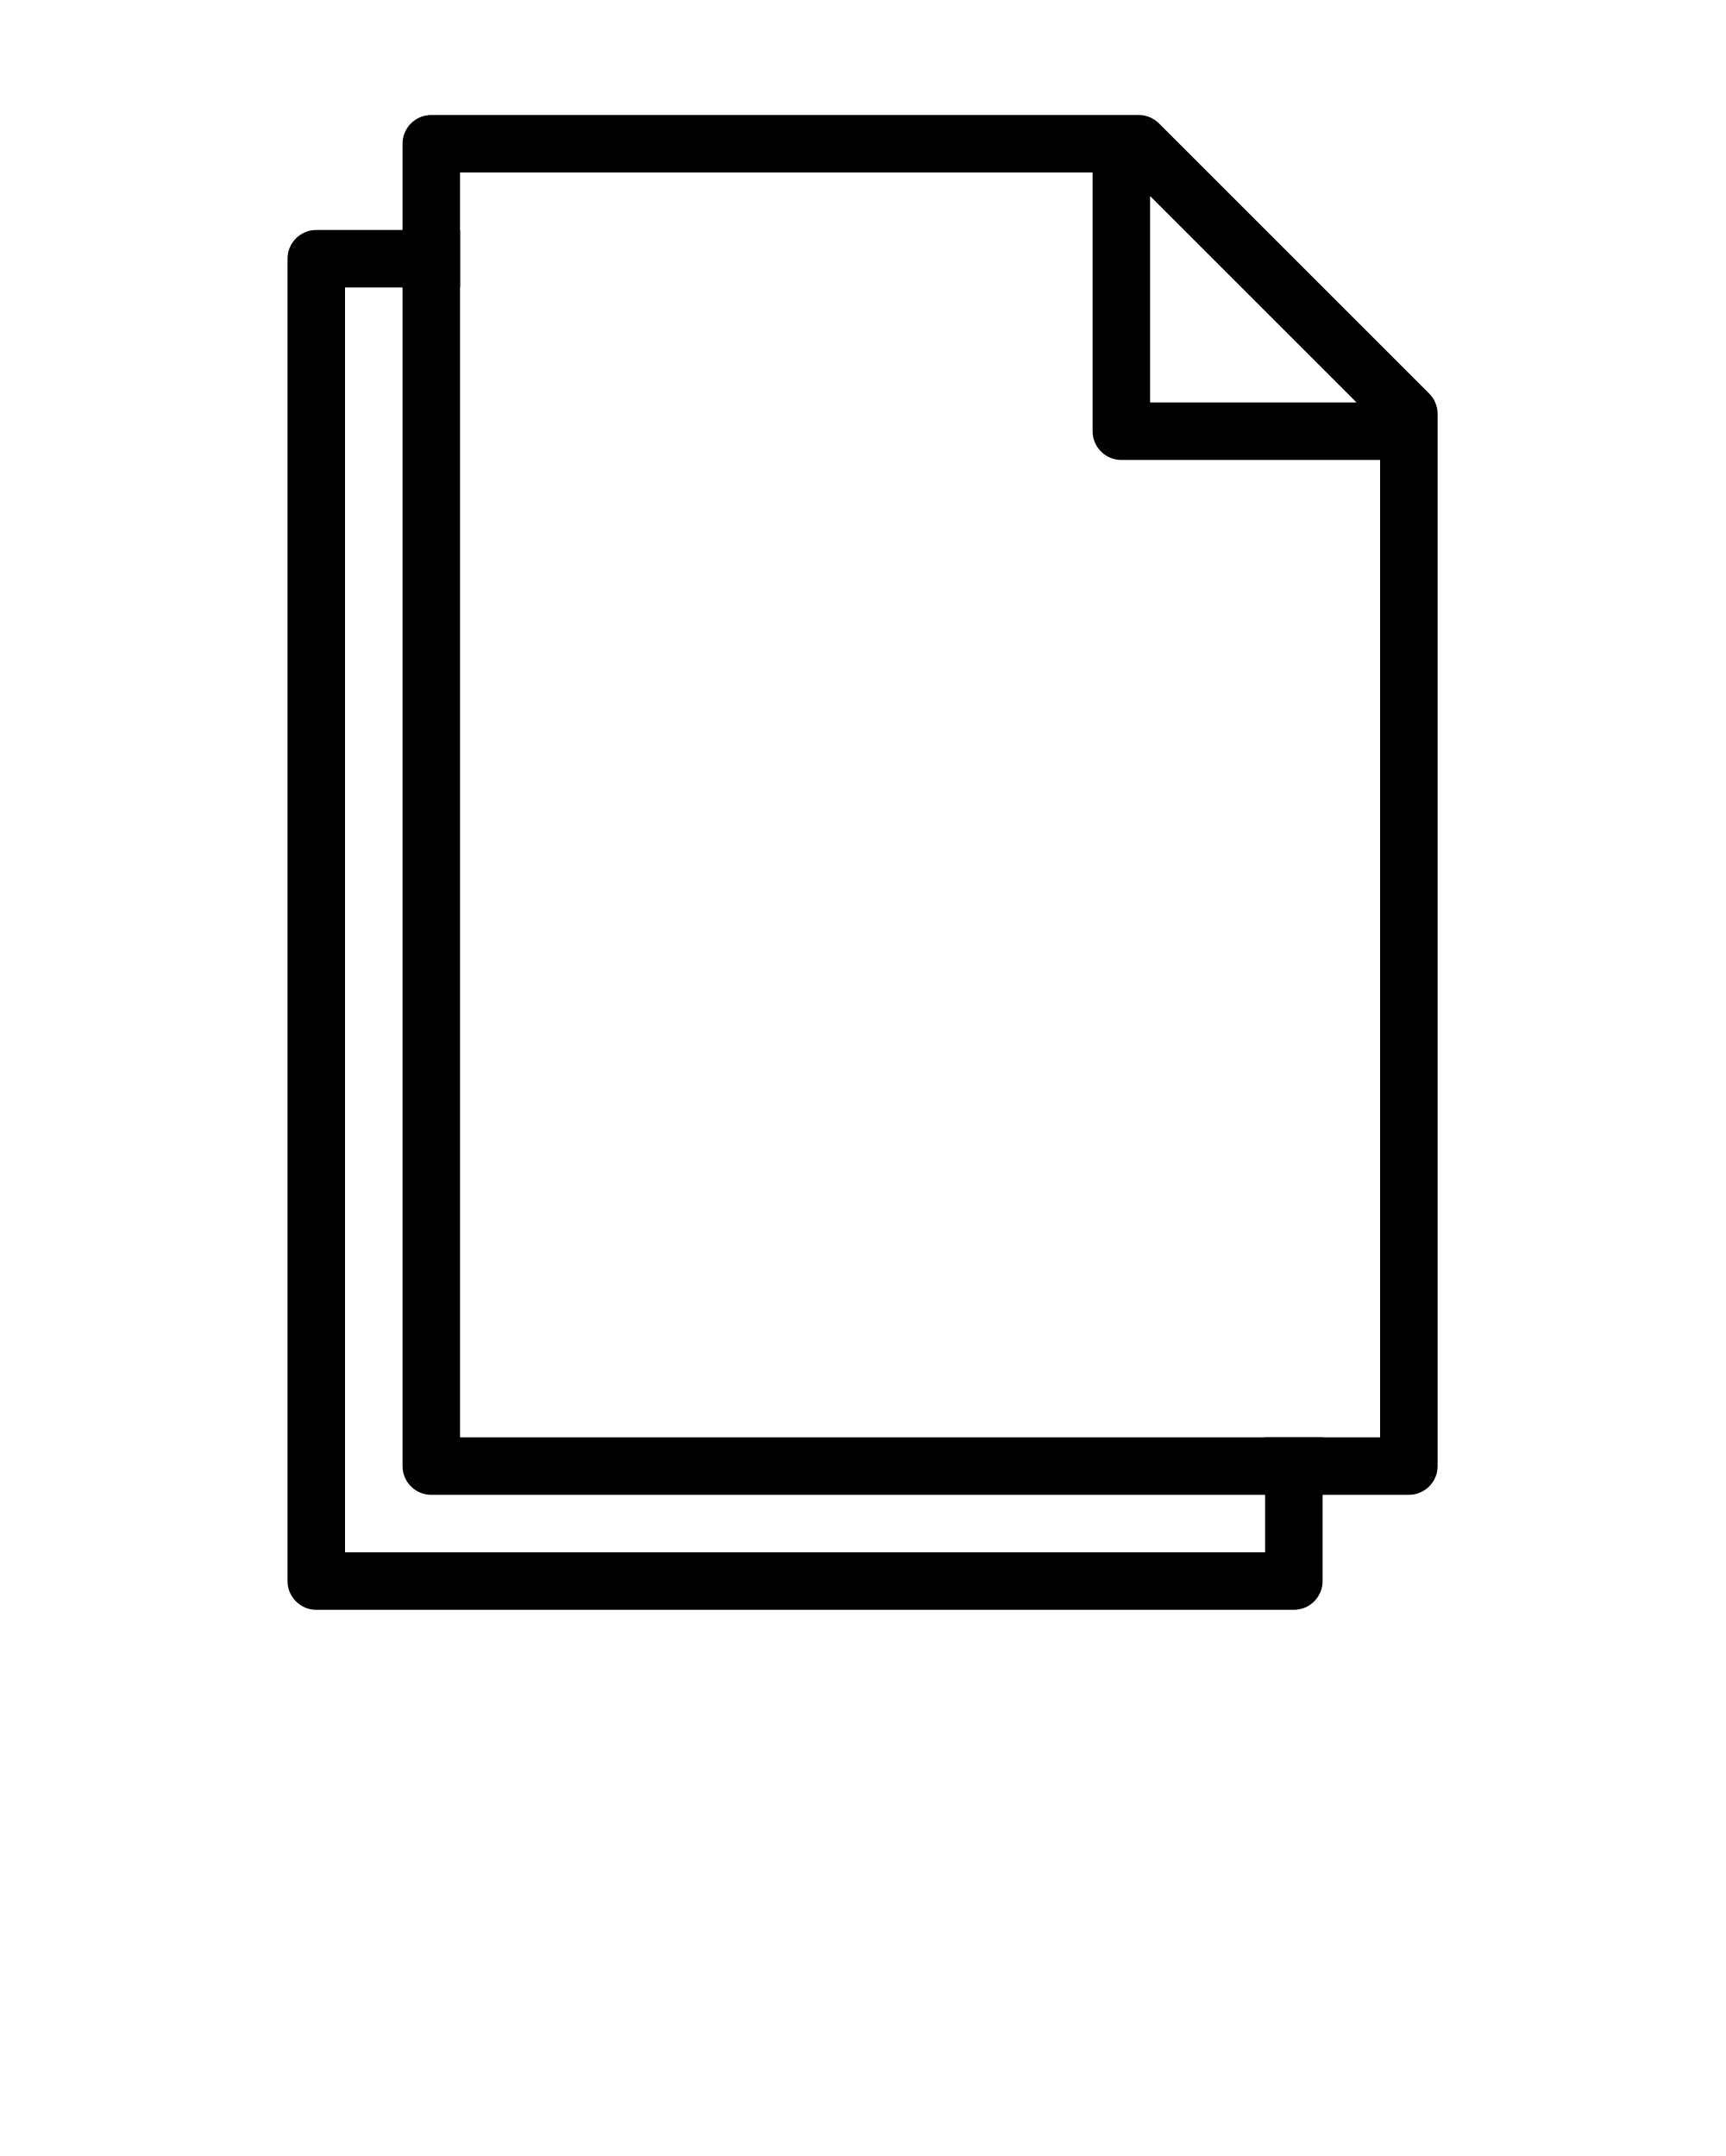
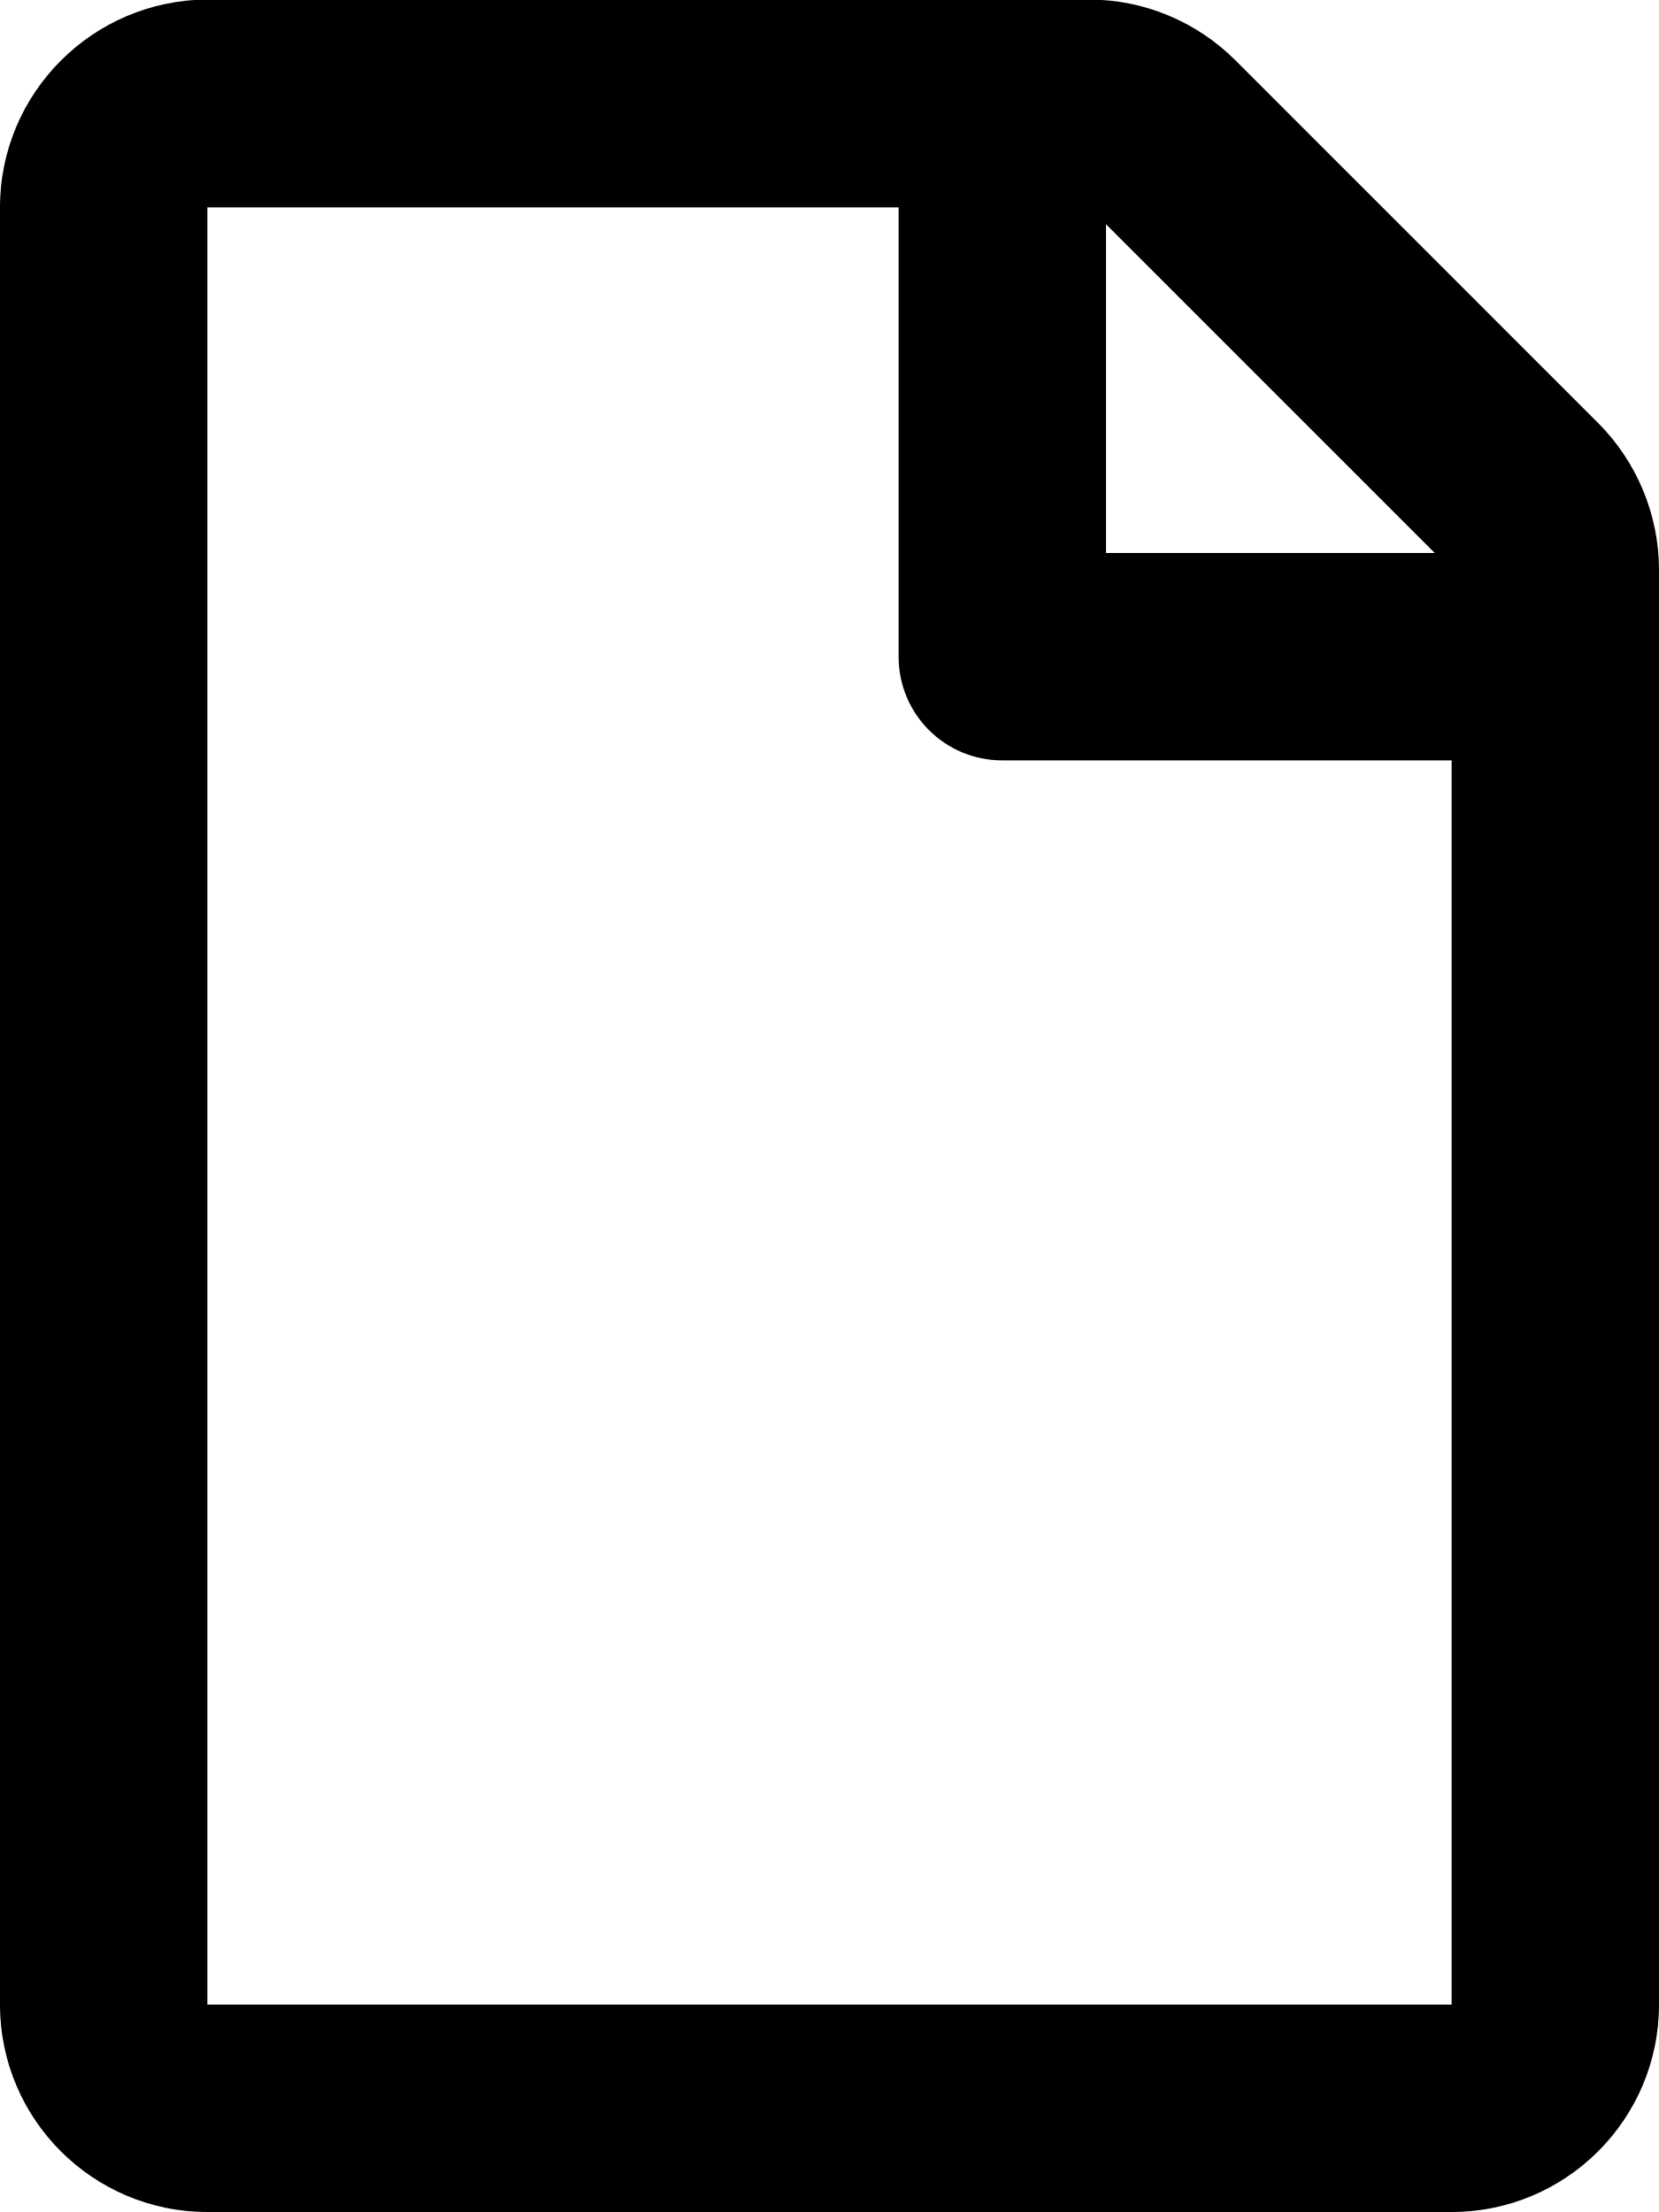
- <svg xmlns="http://www.w3.org/2000/svg" viewBox="0 0 30 37.5" version="1.1" x="0px" y="0px">
-   <g stroke="none" stroke-width="1" fill="none" fill-rule="evenodd">
-     <g transform="translate(-90, -315)" fill="#000000">
-       <g transform="translate(95, 317)">
-         <path d="M2,23.5 C2,23.776 2.224,24 2.5,24 L19.5,24 C19.776,24 20,23.776 20,23.5 L20,5.2 C20,5.067 19.947,4.94 19.854,4.846 L15.154,0.146 C15.06,0.053 14.933,0 14.8,0 L2.5,0 C2.224,0 2,0.224 2,0.5 L2,23.5 Z M19,23 L3,23 L3,1 L14,1 L14,5.5 C14,5.776 14.224,6 14.5,6 L19,6 L19,23 Z M18.59,5 L15,5 L15,1.41 L18.59,5 Z" />
-         <path d="M18,25.5 C18,25.776 17.776,26 17.5,26 L0.5,26 C0.224,26 0,25.776 0,25.5 L0,2.5 C0,2.224 0.224,2 0.5,2 L3,2 L3,3 L1,3 L1,25 L17,25 L17,23 L18,23 L18,25.5 Z" />
-       </g>
-     </g>
-   </g>
-   <text x="0" y="45" fill="#000000" font-size="5px" font-weight="bold" font-family="'Helvetica Neue', Helvetica, Arial-Unicode, Arial, Sans-serif">Created by Pham Thi Dieu Linh</text>
-   <text x="0" y="50" fill="#000000" font-size="5px" font-weight="bold" font-family="'Helvetica Neue', Helvetica, Arial-Unicode, Arial, Sans-serif">from the Noun Project</text>
+ <svg xmlns="http://www.w3.org/2000/svg" viewBox="0 0 384 512">
+   <path d="M369.9 97.9L286 14C277 5 264.8-.1 252.1-.1H48C21.5 0 0 21.5 0 48v416c0 26.5 21.5 48 48 48h288c26.5 0 48-21.5 48-48V131.9c0-12.7-5.1-25-14.1-34zM332.1 128H256V51.9l76.1 76.1zM48 464V48h160v104c0 13.3 10.7 24 24 24h104v288H48z" />
</svg>
